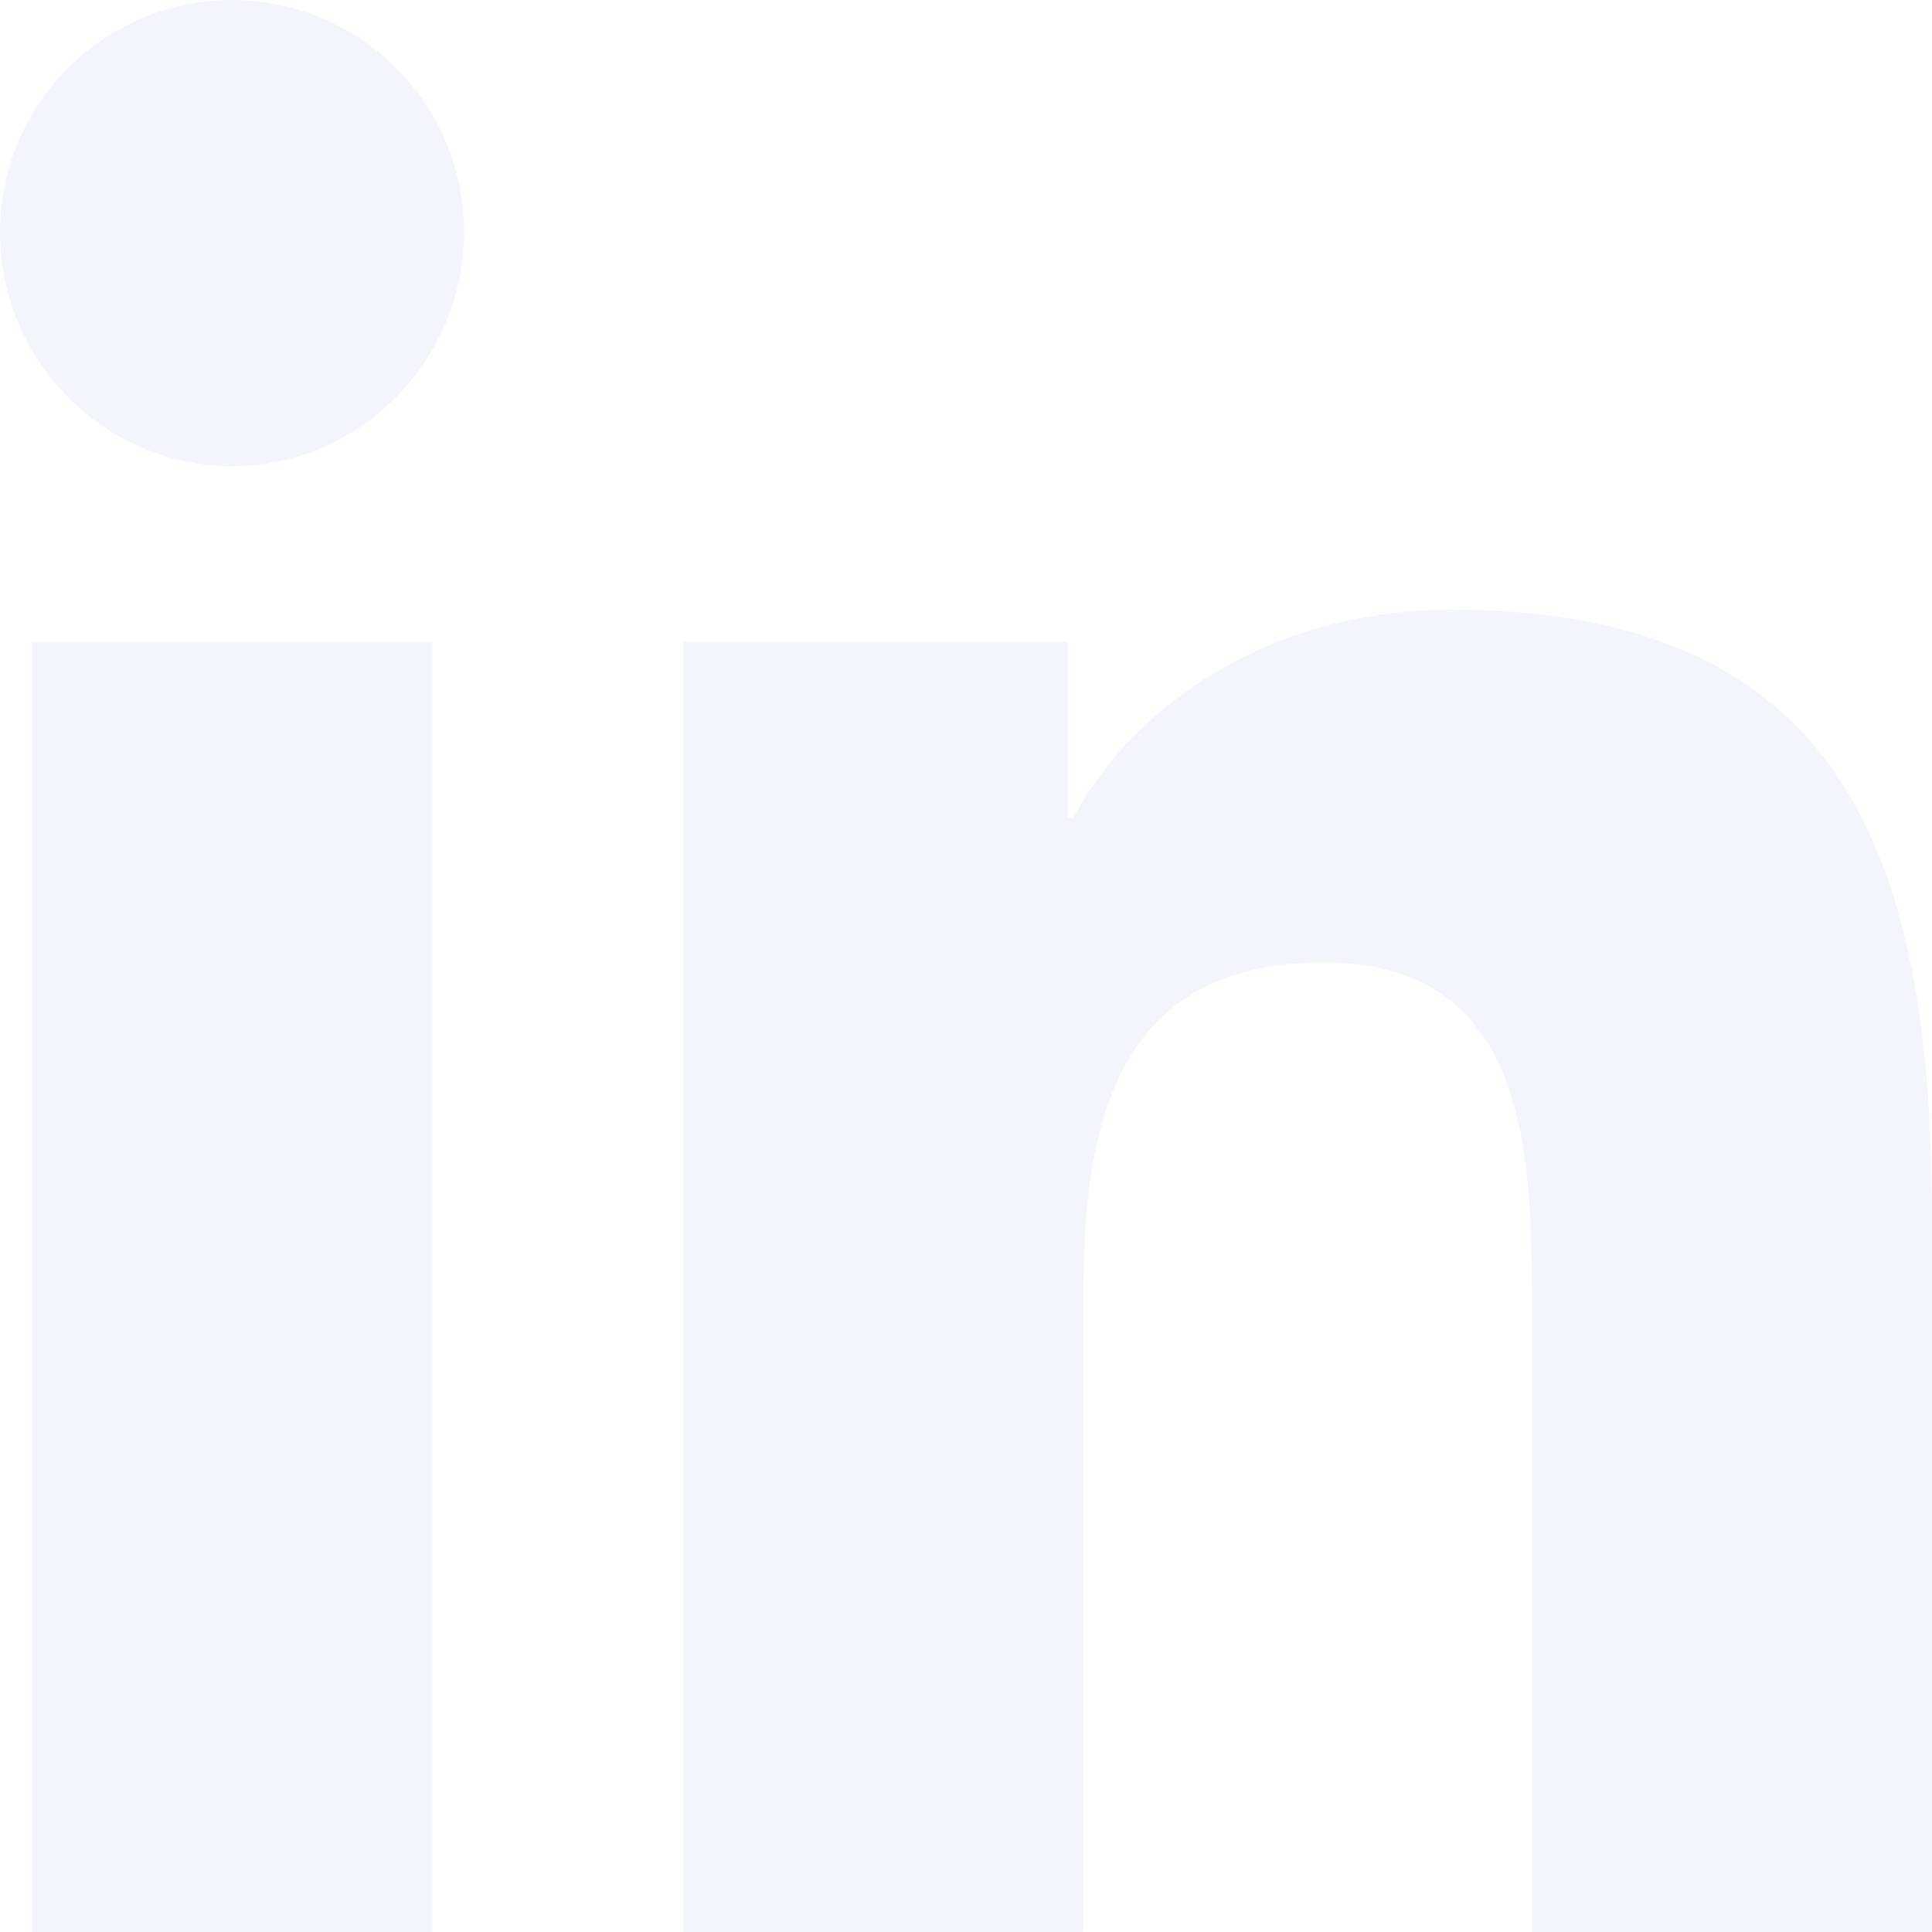
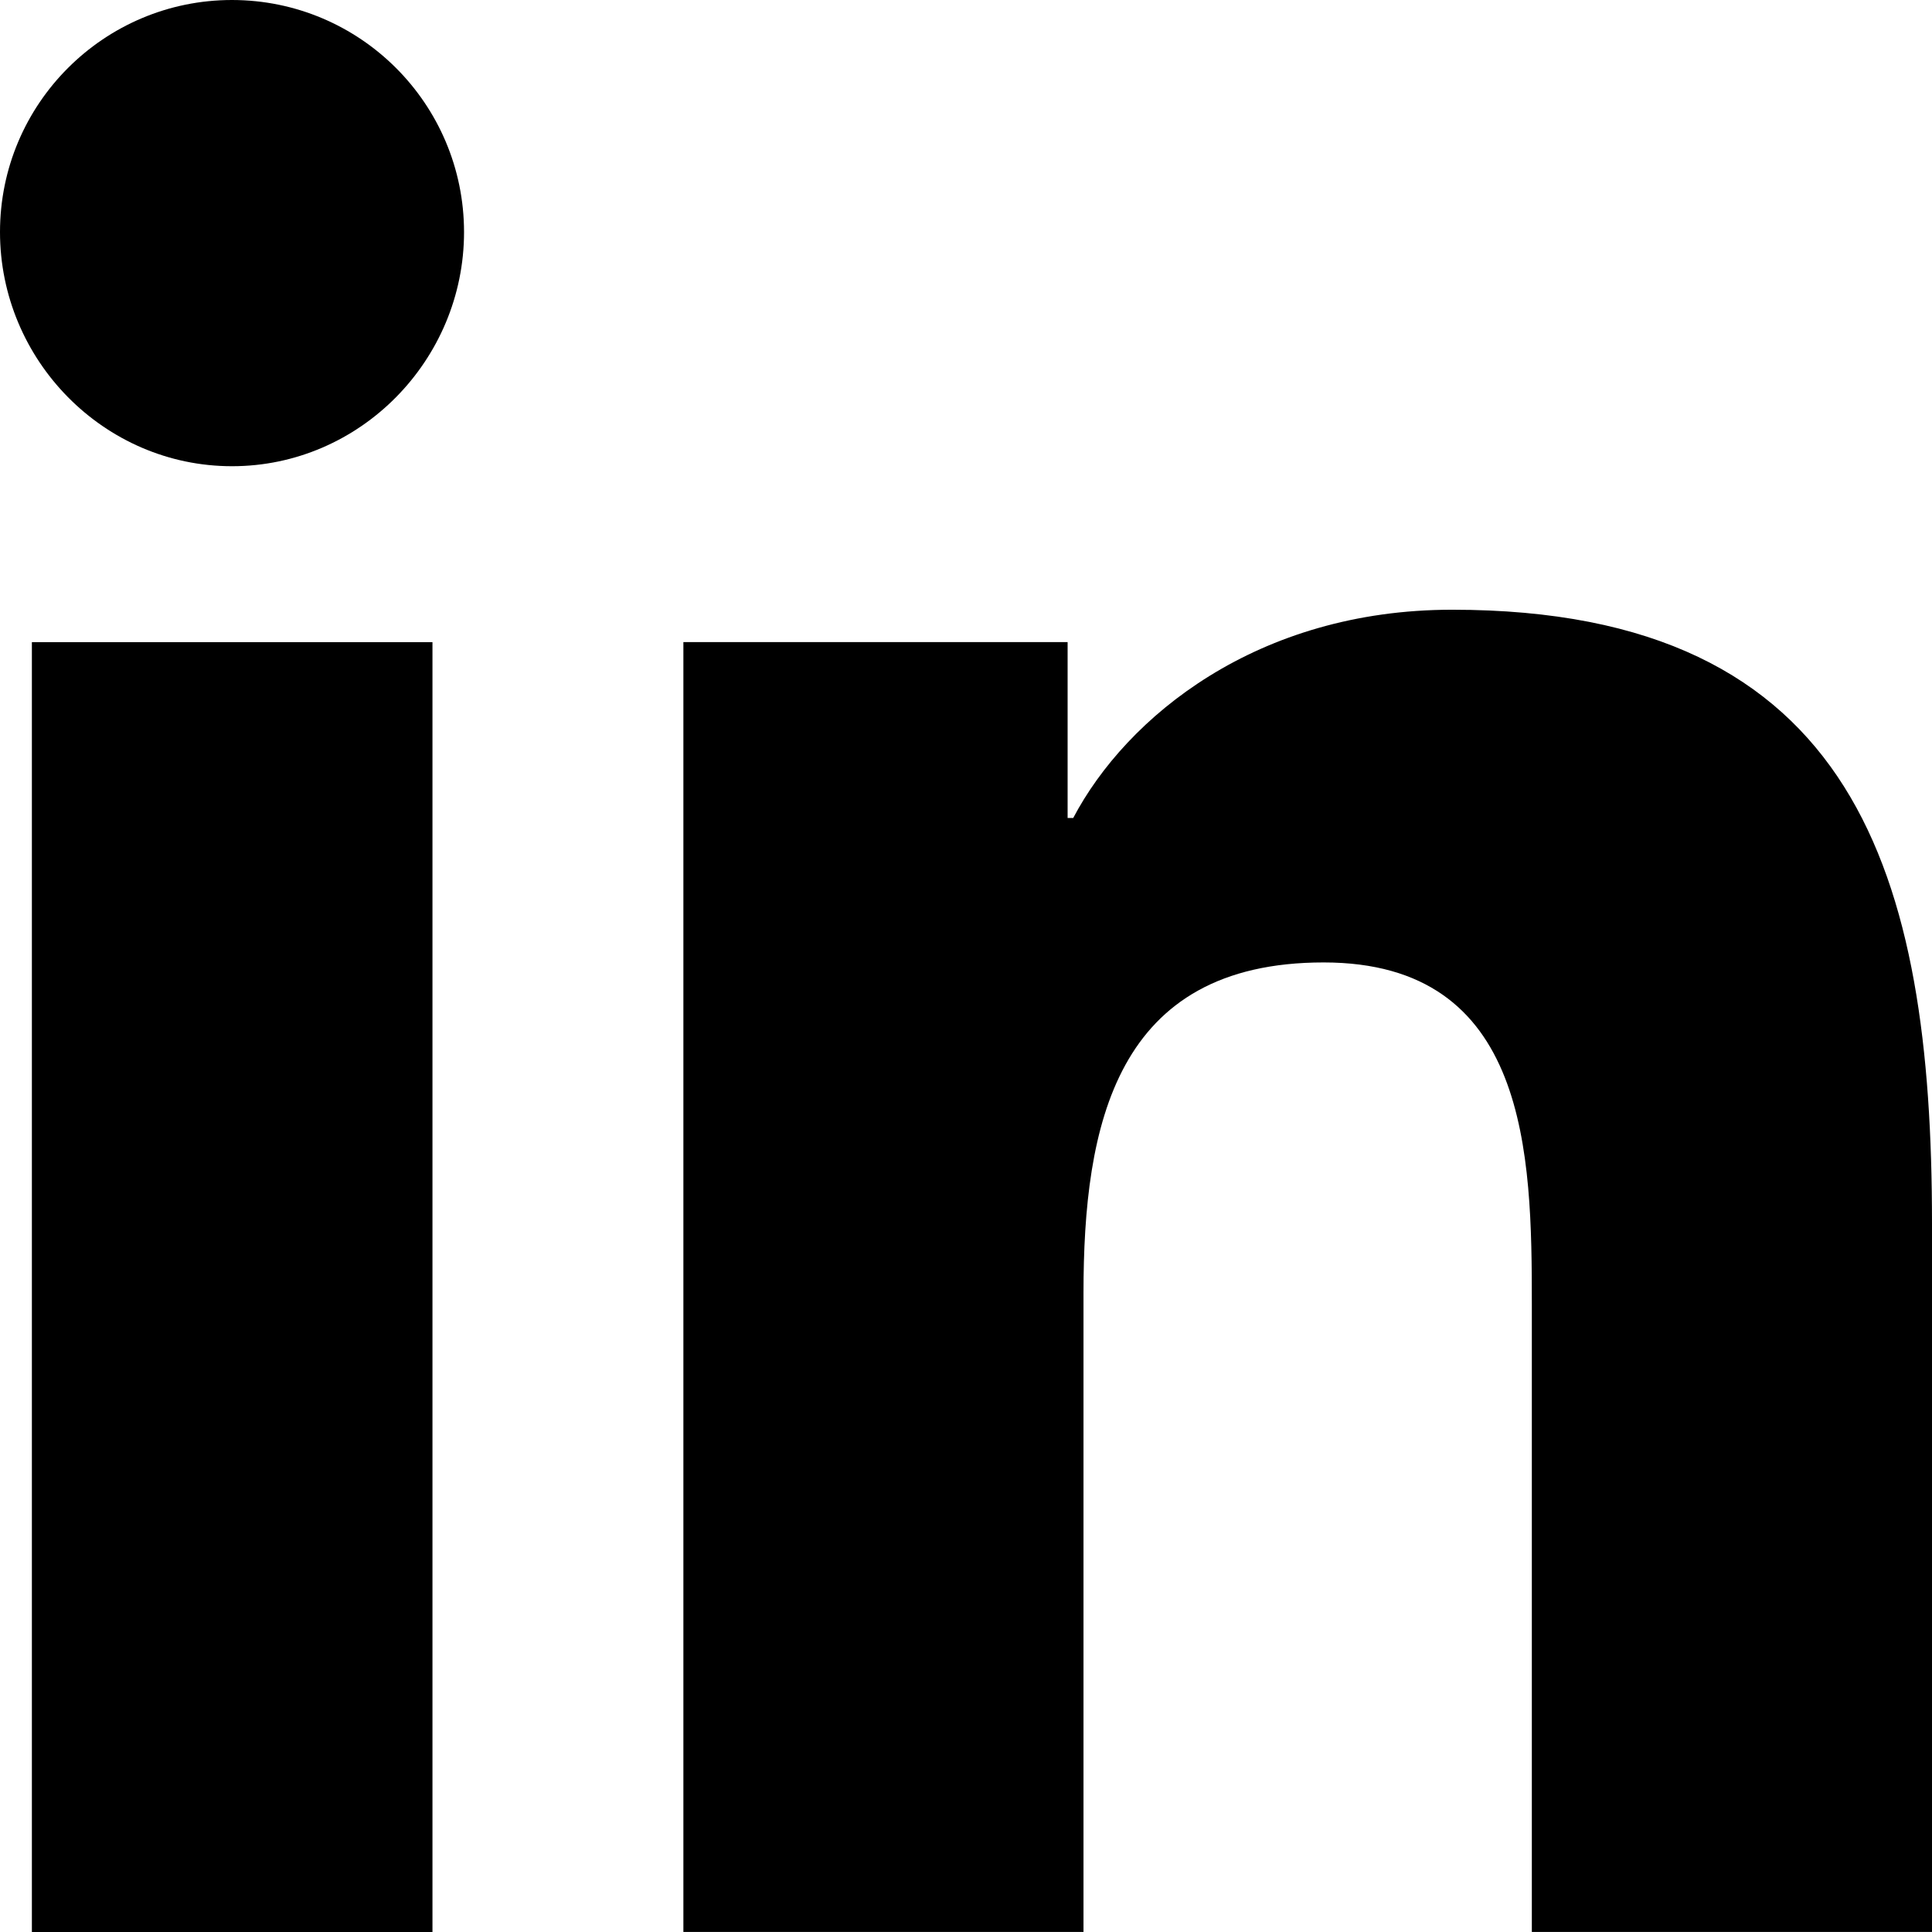
<svg xmlns="http://www.w3.org/2000/svg" width="32" height="32">
-   <path fill="#f4f4fd" d="M31.992 32v-.001H32V20.263c0-5.741-1.236-10.164-7.948-10.164-3.227 0-5.392 1.771-6.276 3.449h-.093v-2.913h-6.364v21.364h6.627V21.42c0-2.785.528-5.479 3.977-5.479 3.399 0 3.449 3.179 3.449 5.657v10.401h6.62zM.528 10.636h6.635V32H.528V10.636zM3.843 0C1.722 0 0 1.721 0 3.843s1.721 3.879 3.843 3.879c2.121 0 3.843-1.757 3.843-3.879A3.846 3.846 0 0 0 3.843 0z" />
+   <path fill="" d="M31.992 32v-.001H32V20.263c0-5.741-1.236-10.164-7.948-10.164-3.227 0-5.392 1.771-6.276 3.449h-.093v-2.913h-6.364v21.364h6.627V21.42c0-2.785.528-5.479 3.977-5.479 3.399 0 3.449 3.179 3.449 5.657v10.401h6.62zM.528 10.636h6.635V32H.528V10.636zM3.843 0C1.722 0 0 1.721 0 3.843s1.721 3.879 3.843 3.879c2.121 0 3.843-1.757 3.843-3.879A3.846 3.846 0 0 0 3.843 0z" />
</svg>
